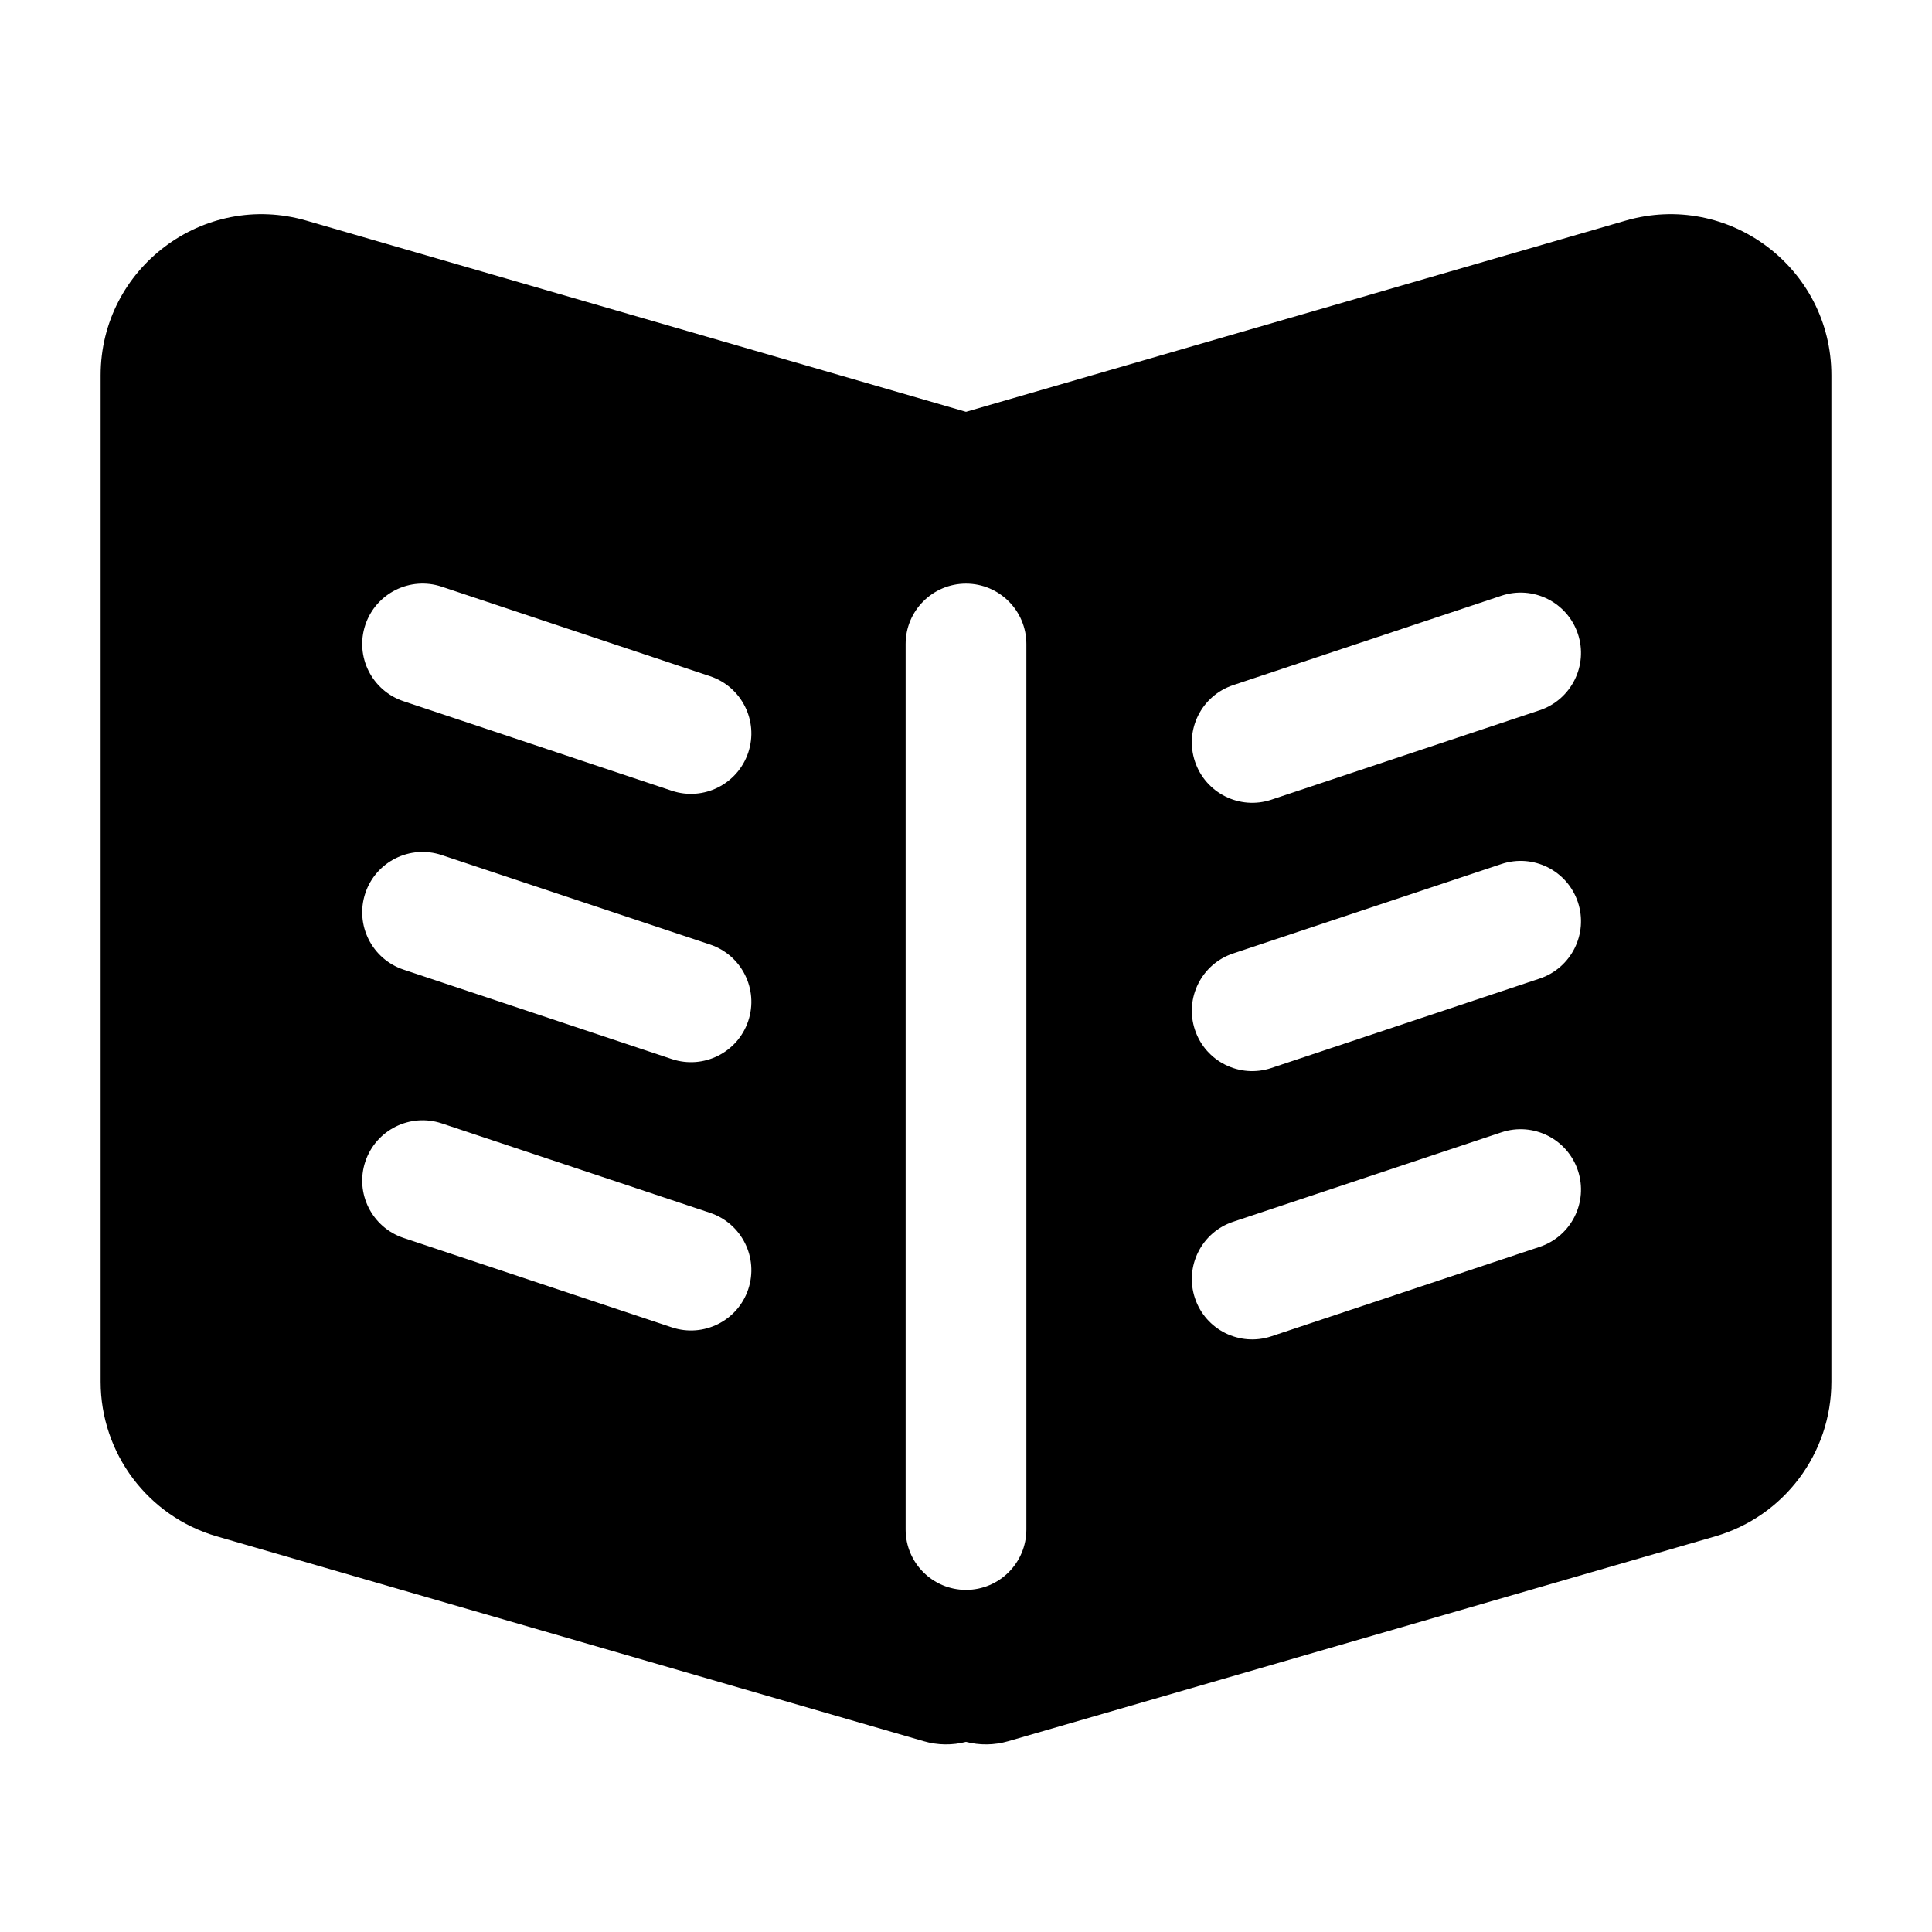
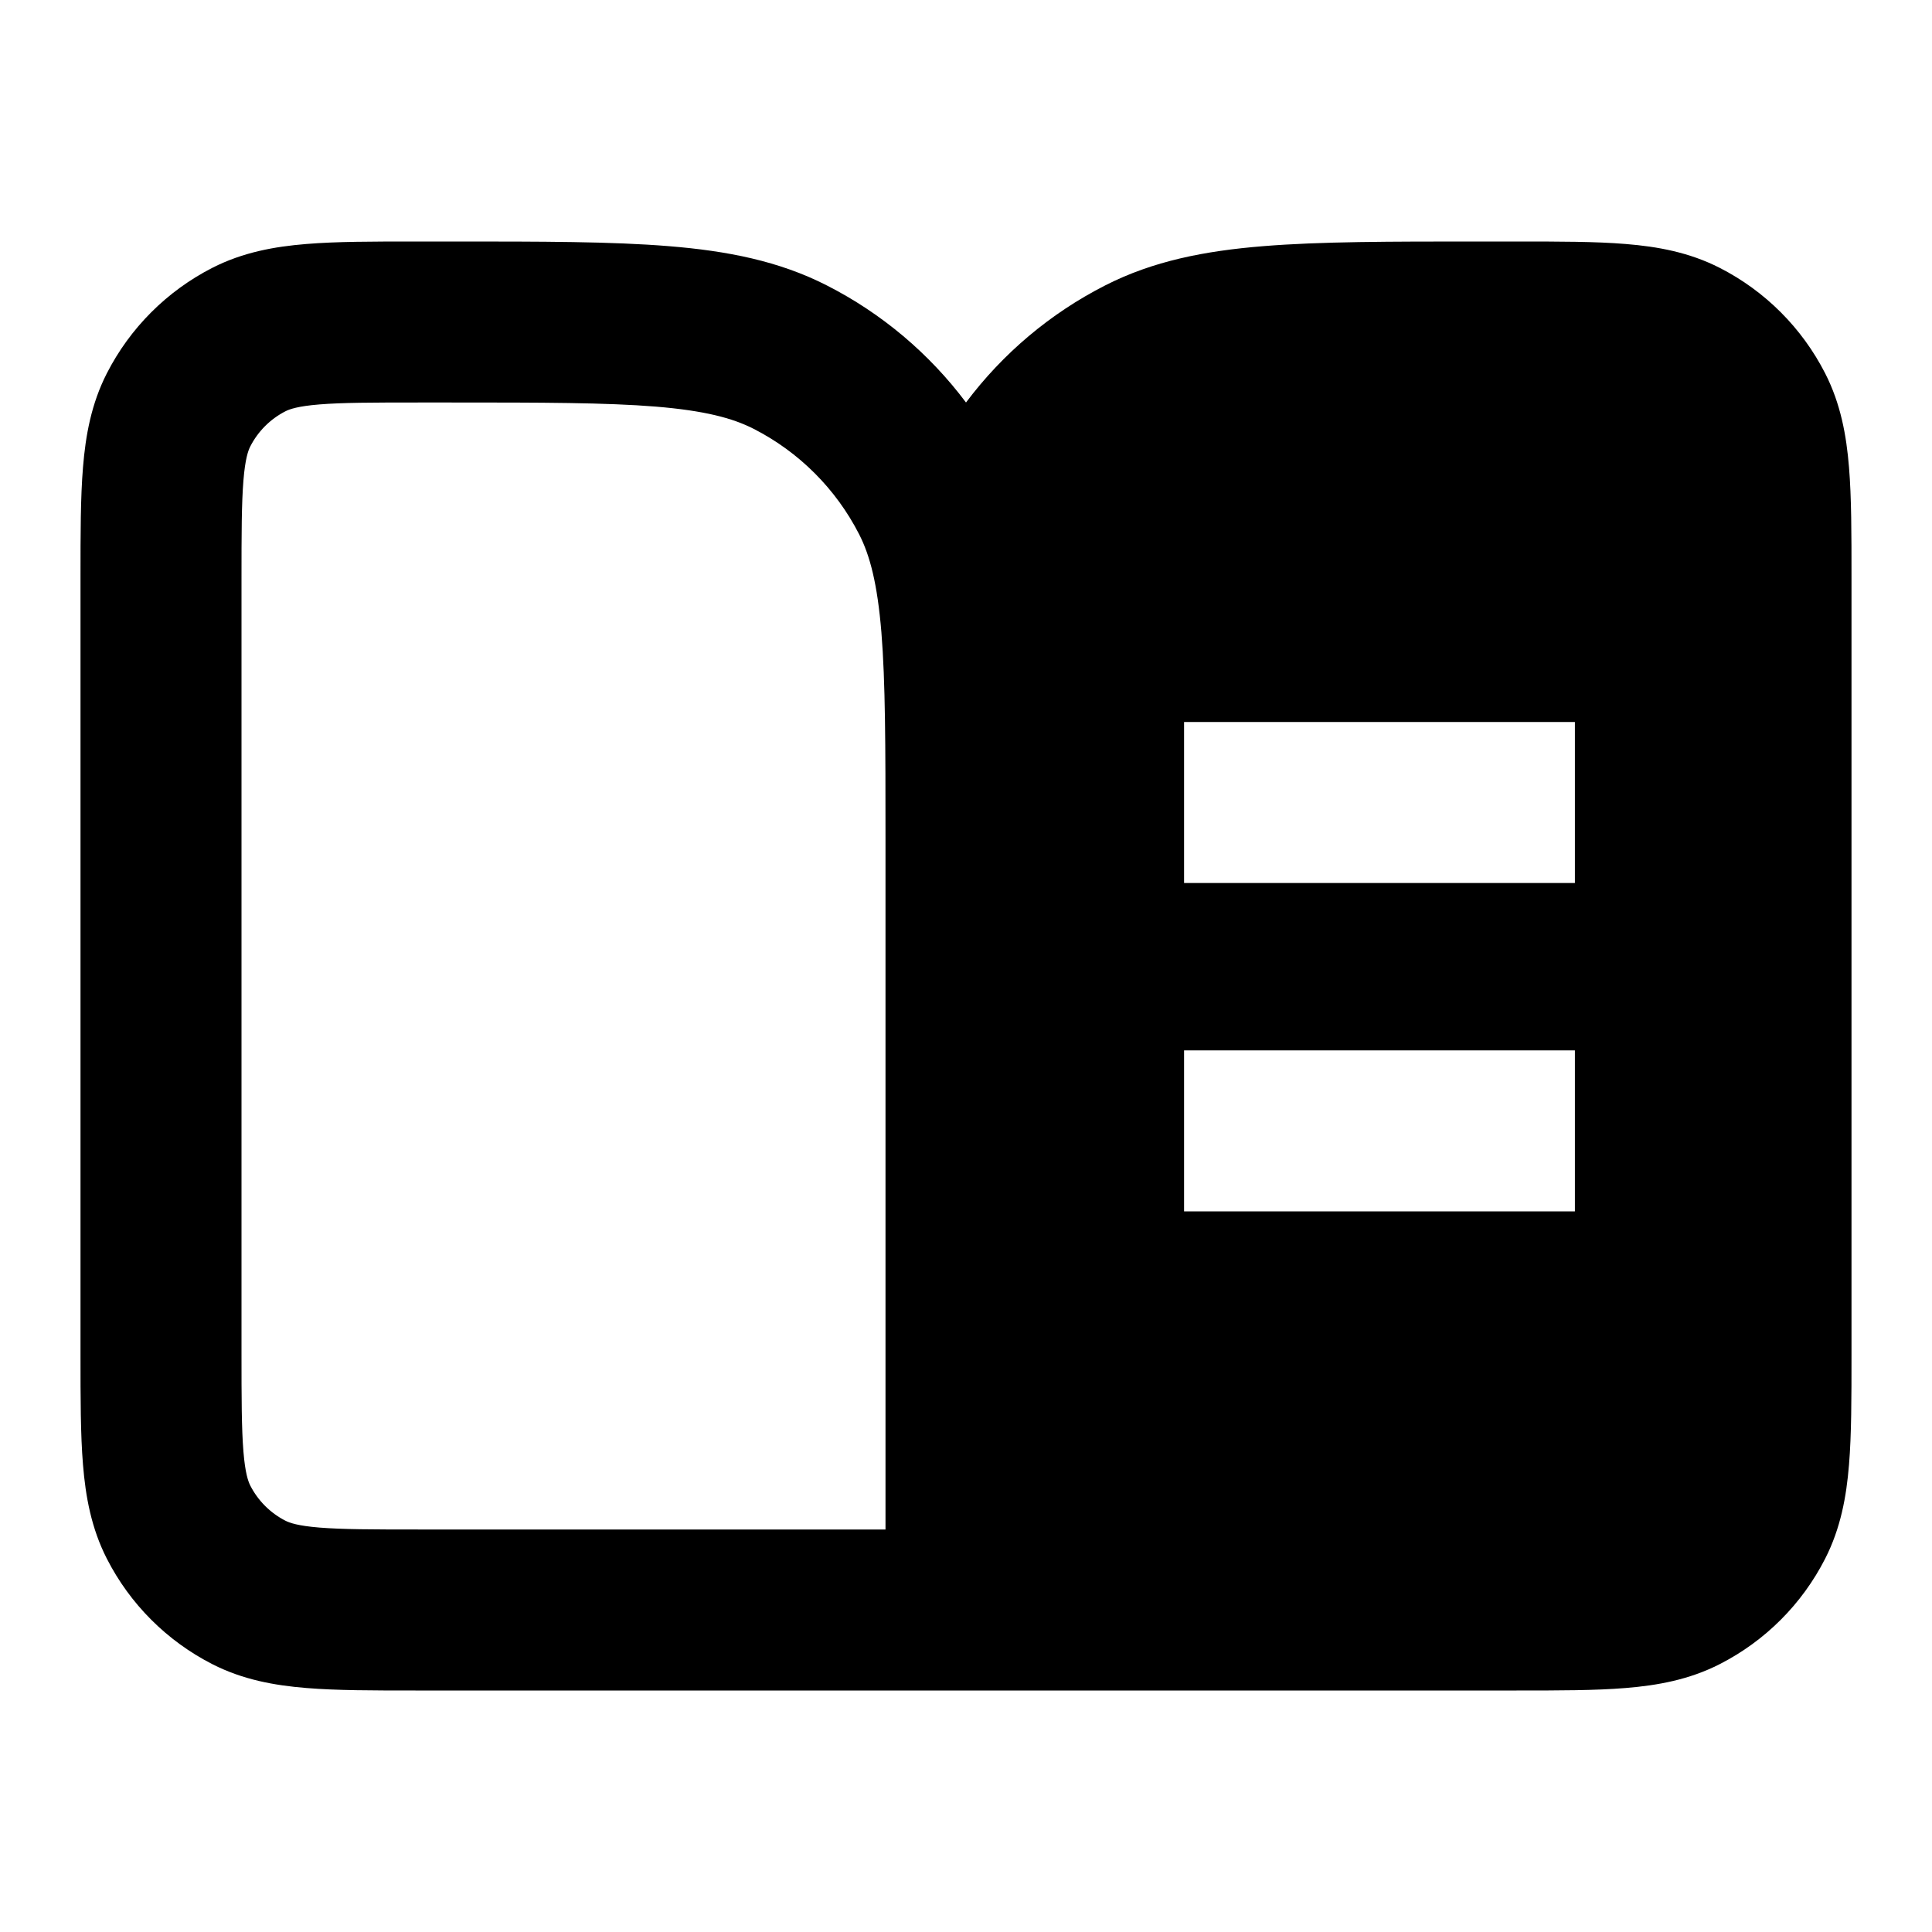
<svg xmlns="http://www.w3.org/2000/svg" viewBox="0 0 24 24" fill="none">
-   <path fill-rule="evenodd" clip-rule="evenodd" d="M12 21.638C12.166 21.681 12.347 21.682 12.528 21.629L21.307 19.085C22.162 18.837 22.75 18.054 22.75 17.164V4.662C22.75 3.33 21.473 2.37 20.193 2.741L12 5.116L3.807 2.741C2.528 2.37 1.25 3.33 1.25 4.662V17.164C1.25 18.054 1.838 18.837 2.693 19.085L11.472 21.629C11.653 21.682 11.834 21.681 12 21.638ZM5.013 8.711C4.62 8.58 4.407 8.156 4.538 7.763C4.669 7.37 5.094 7.157 5.487 7.288L8.82 8.4C9.213 8.531 9.426 8.955 9.295 9.348C9.164 9.741 8.739 9.954 8.346 9.823L5.013 8.711ZM19.126 8.823C19.519 8.692 19.732 8.267 19.601 7.874C19.47 7.481 19.045 7.269 18.652 7.4L15.319 8.511C14.925 8.642 14.713 9.066 14.844 9.459C14.975 9.852 15.4 10.065 15.793 9.934L19.126 8.823ZM19.126 12.156C19.519 12.025 19.732 11.6 19.601 11.207C19.47 10.814 19.045 10.602 18.652 10.733L15.319 11.844C14.925 11.975 14.713 12.4 14.844 12.793C14.975 13.186 15.4 13.398 15.793 13.267L19.126 12.156ZM19.601 14.54C19.732 14.934 19.519 15.358 19.126 15.489L15.793 16.6C15.4 16.731 14.975 16.519 14.844 16.126C14.713 15.733 14.925 15.308 15.319 15.177L18.652 14.066C19.045 13.935 19.47 14.148 19.601 14.54ZM4.538 11.096C4.407 11.489 4.62 11.914 5.013 12.045L8.346 13.156C8.739 13.287 9.164 13.075 9.295 12.682C9.426 12.289 9.213 11.864 8.82 11.733L5.487 10.622C5.094 10.491 4.669 10.703 4.538 11.096ZM5.013 15.378C4.62 15.247 4.407 14.822 4.538 14.43C4.669 14.037 5.094 13.824 5.487 13.955L8.82 15.066C9.213 15.197 9.426 15.622 9.295 16.015C9.164 16.408 8.739 16.62 8.346 16.489L5.013 15.378ZM12 7.25C12.414 7.25 12.75 7.586 12.75 8V19C12.75 19.414 12.414 19.75 12 19.75C11.586 19.75 11.25 19.414 11.25 19V8C11.25 7.586 11.586 7.25 12 7.25Z" fill="currentColor" />
+   <path fill-rule="evenodd" clip-rule="evenodd" d="M5.643 3H5.161C4.634 3 4.18 3 3.805 3.031C3.41 3.063 3.016 3.134 2.638 3.327C2.074 3.615 1.615 4.074 1.327 4.638C1.134 5.016 1.063 5.41 1.031 5.805C1 6.18 1 6.634 1 7.161V16.838C1 17.366 1 17.82 1.031 18.195C1.063 18.59 1.134 18.984 1.327 19.362C1.615 19.927 2.074 20.385 2.638 20.673C3.016 20.866 3.41 20.937 3.805 20.969C4.18 21 4.634 21 5.161 21H18.839C19.366 21 19.82 21 20.195 20.969C20.59 20.937 20.984 20.866 21.362 20.673C21.927 20.385 22.385 19.927 22.673 19.362C22.866 18.984 22.937 18.59 22.969 18.195C23 17.82 23 17.366 23 16.839V7.161C23 6.634 23 6.18 22.969 5.805C22.937 5.41 22.866 5.016 22.673 4.638C22.385 4.074 21.927 3.615 21.362 3.327C20.984 3.134 20.59 3.063 20.195 3.031C19.82 3 19.366 3 18.839 3H18.357C17.273 3 16.399 3 15.691 3.058C14.963 3.117 14.322 3.243 13.73 3.545C13.046 3.893 12.456 4.392 12 5C11.544 4.392 10.954 3.893 10.27 3.545C9.678 3.243 9.037 3.117 8.309 3.058C7.601 3 6.727 3 5.643 3ZM10.949 7.854C10.999 8.471 11 9.263 11 10.4V19H5.2C4.623 19 4.251 18.999 3.968 18.976C3.696 18.954 3.595 18.916 3.546 18.891C3.358 18.795 3.205 18.642 3.109 18.454C3.084 18.404 3.046 18.304 3.024 18.032C3.001 17.749 3 17.377 3 16.8V7.2C3 6.623 3.001 6.251 3.024 5.968C3.046 5.696 3.084 5.595 3.109 5.546C3.205 5.358 3.358 5.205 3.546 5.109C3.595 5.084 3.696 5.046 3.968 5.024C4.251 5.001 4.623 5 5.2 5H5.6C6.737 5 7.529 5.001 8.146 5.051C8.751 5.101 9.099 5.193 9.362 5.327C9.926 5.615 10.385 6.074 10.673 6.638C10.807 6.901 10.899 7.249 10.949 7.854ZM14.709 10.969H19.564V8.969H14.709V10.969ZM14.709 15.048H19.564V13.048H14.709V15.048Z" fill="currentCOlor" />
</svg>
